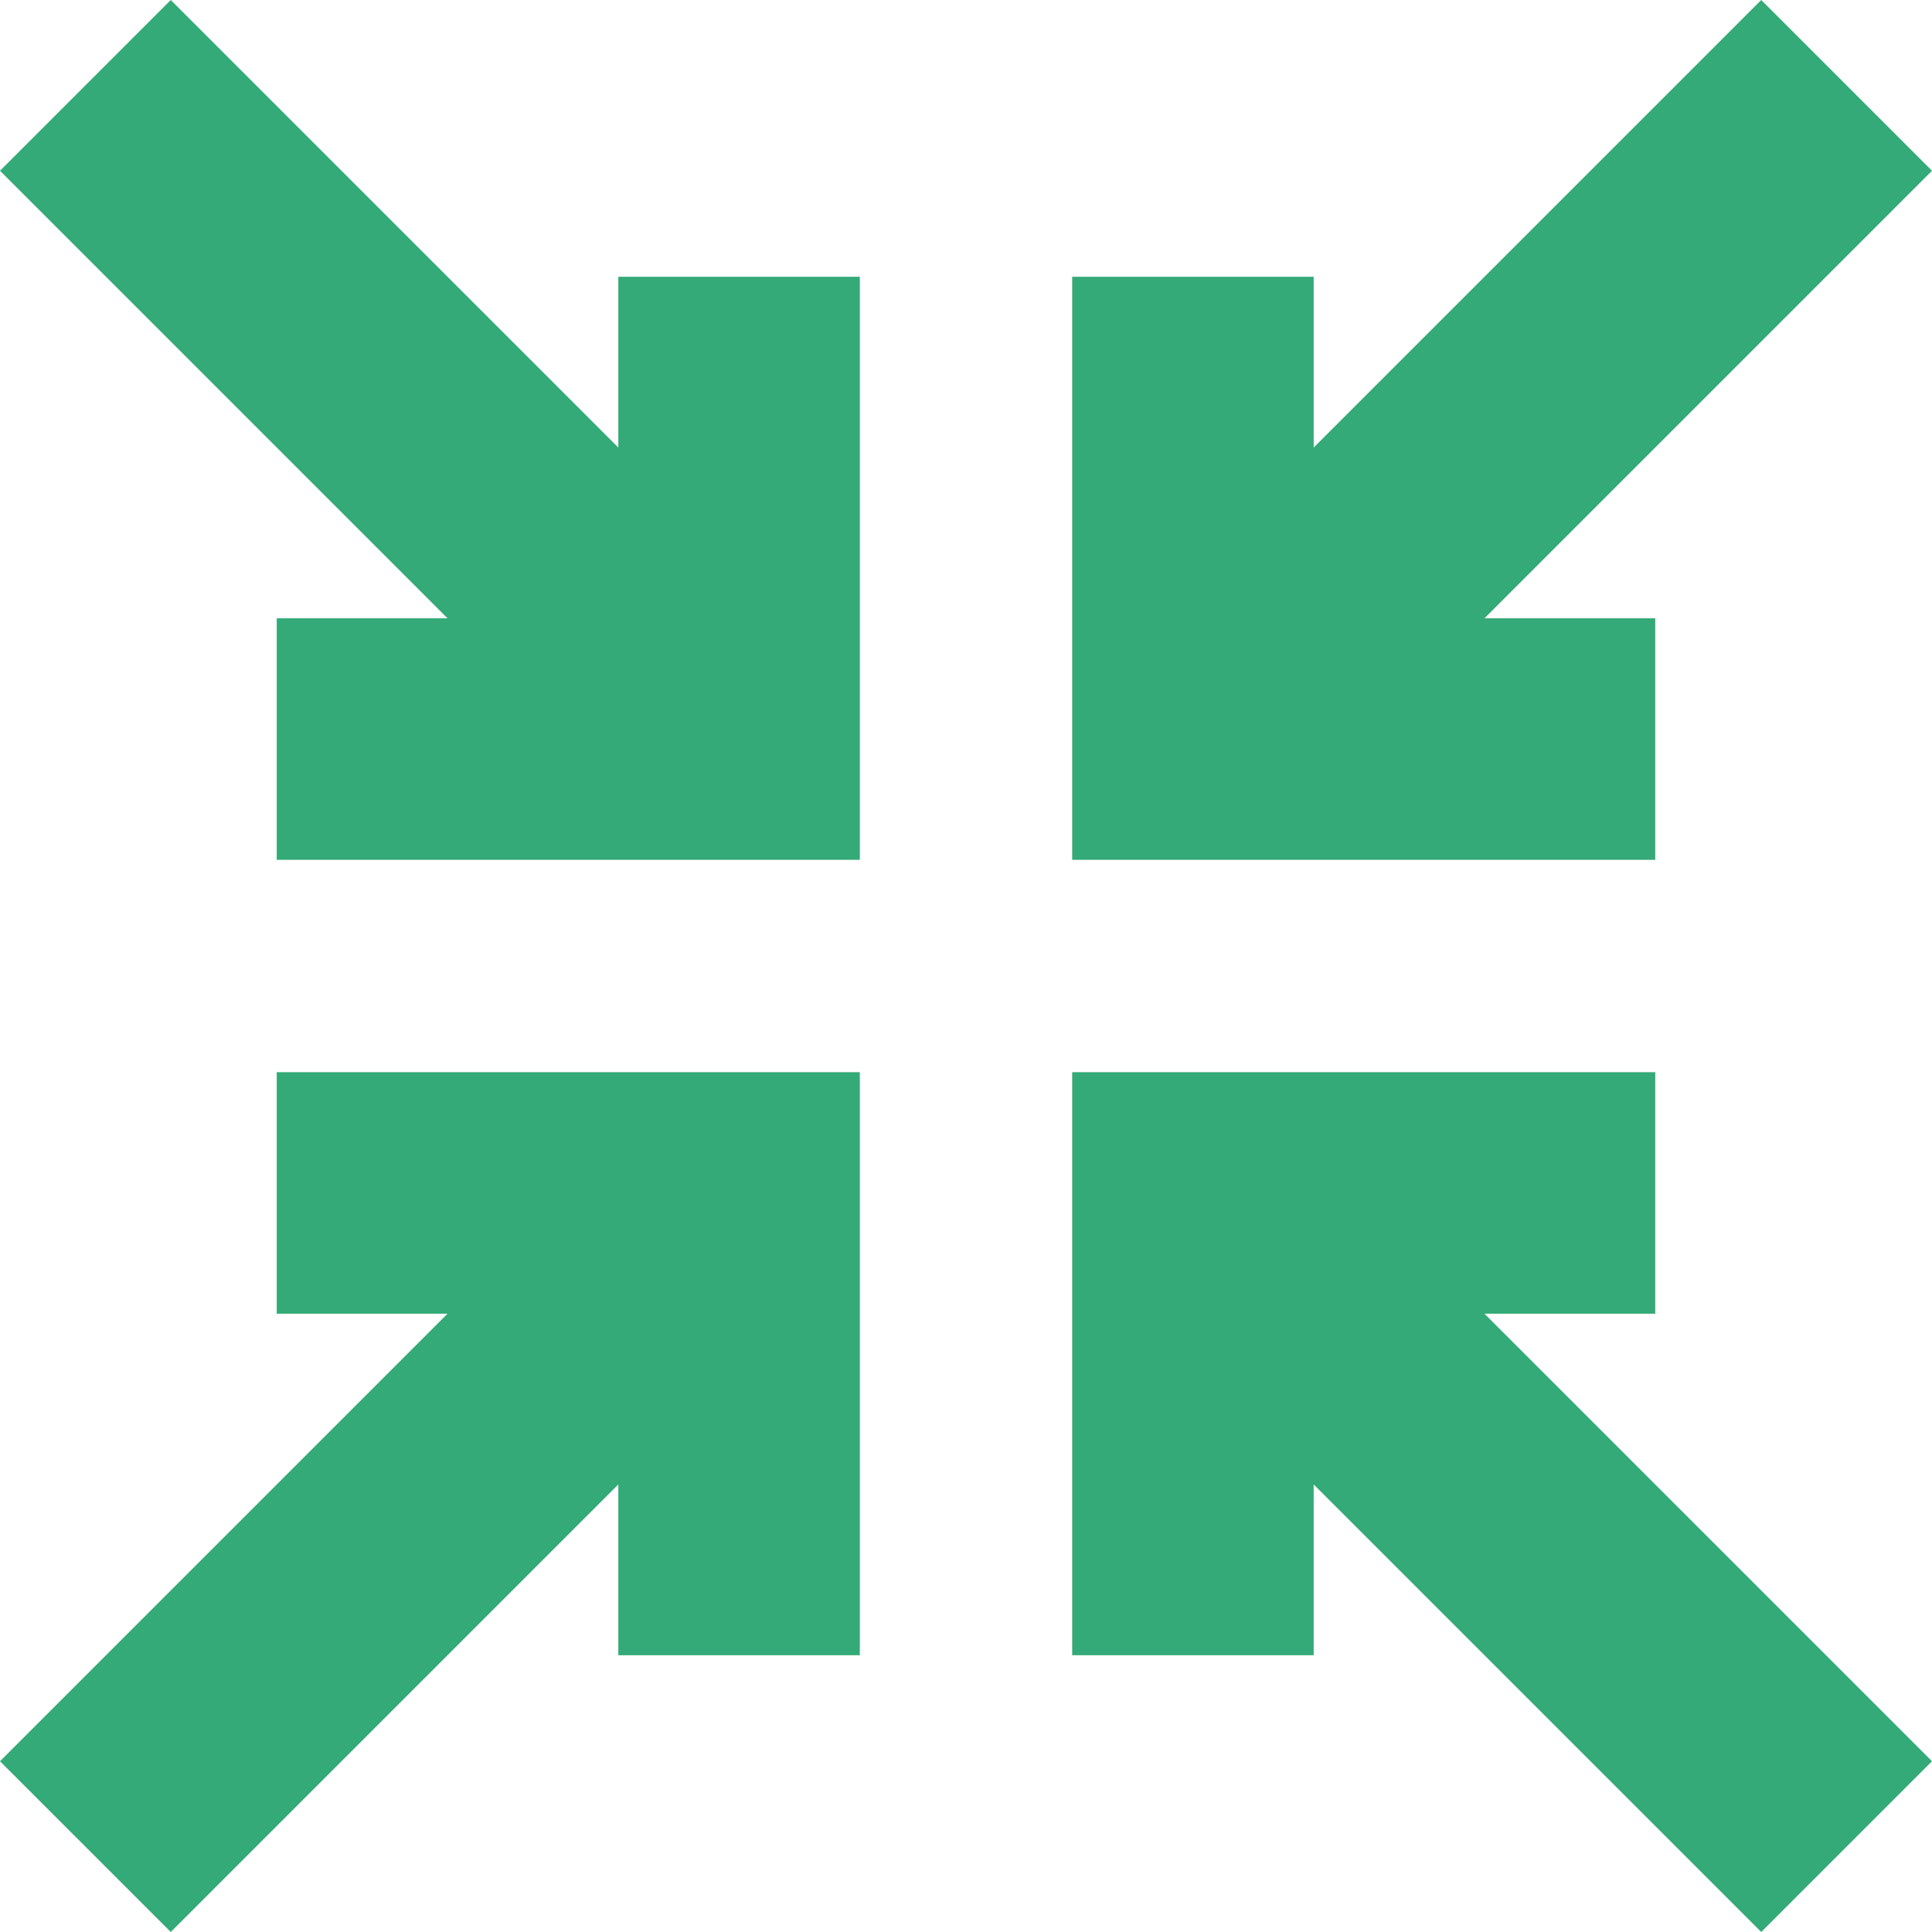
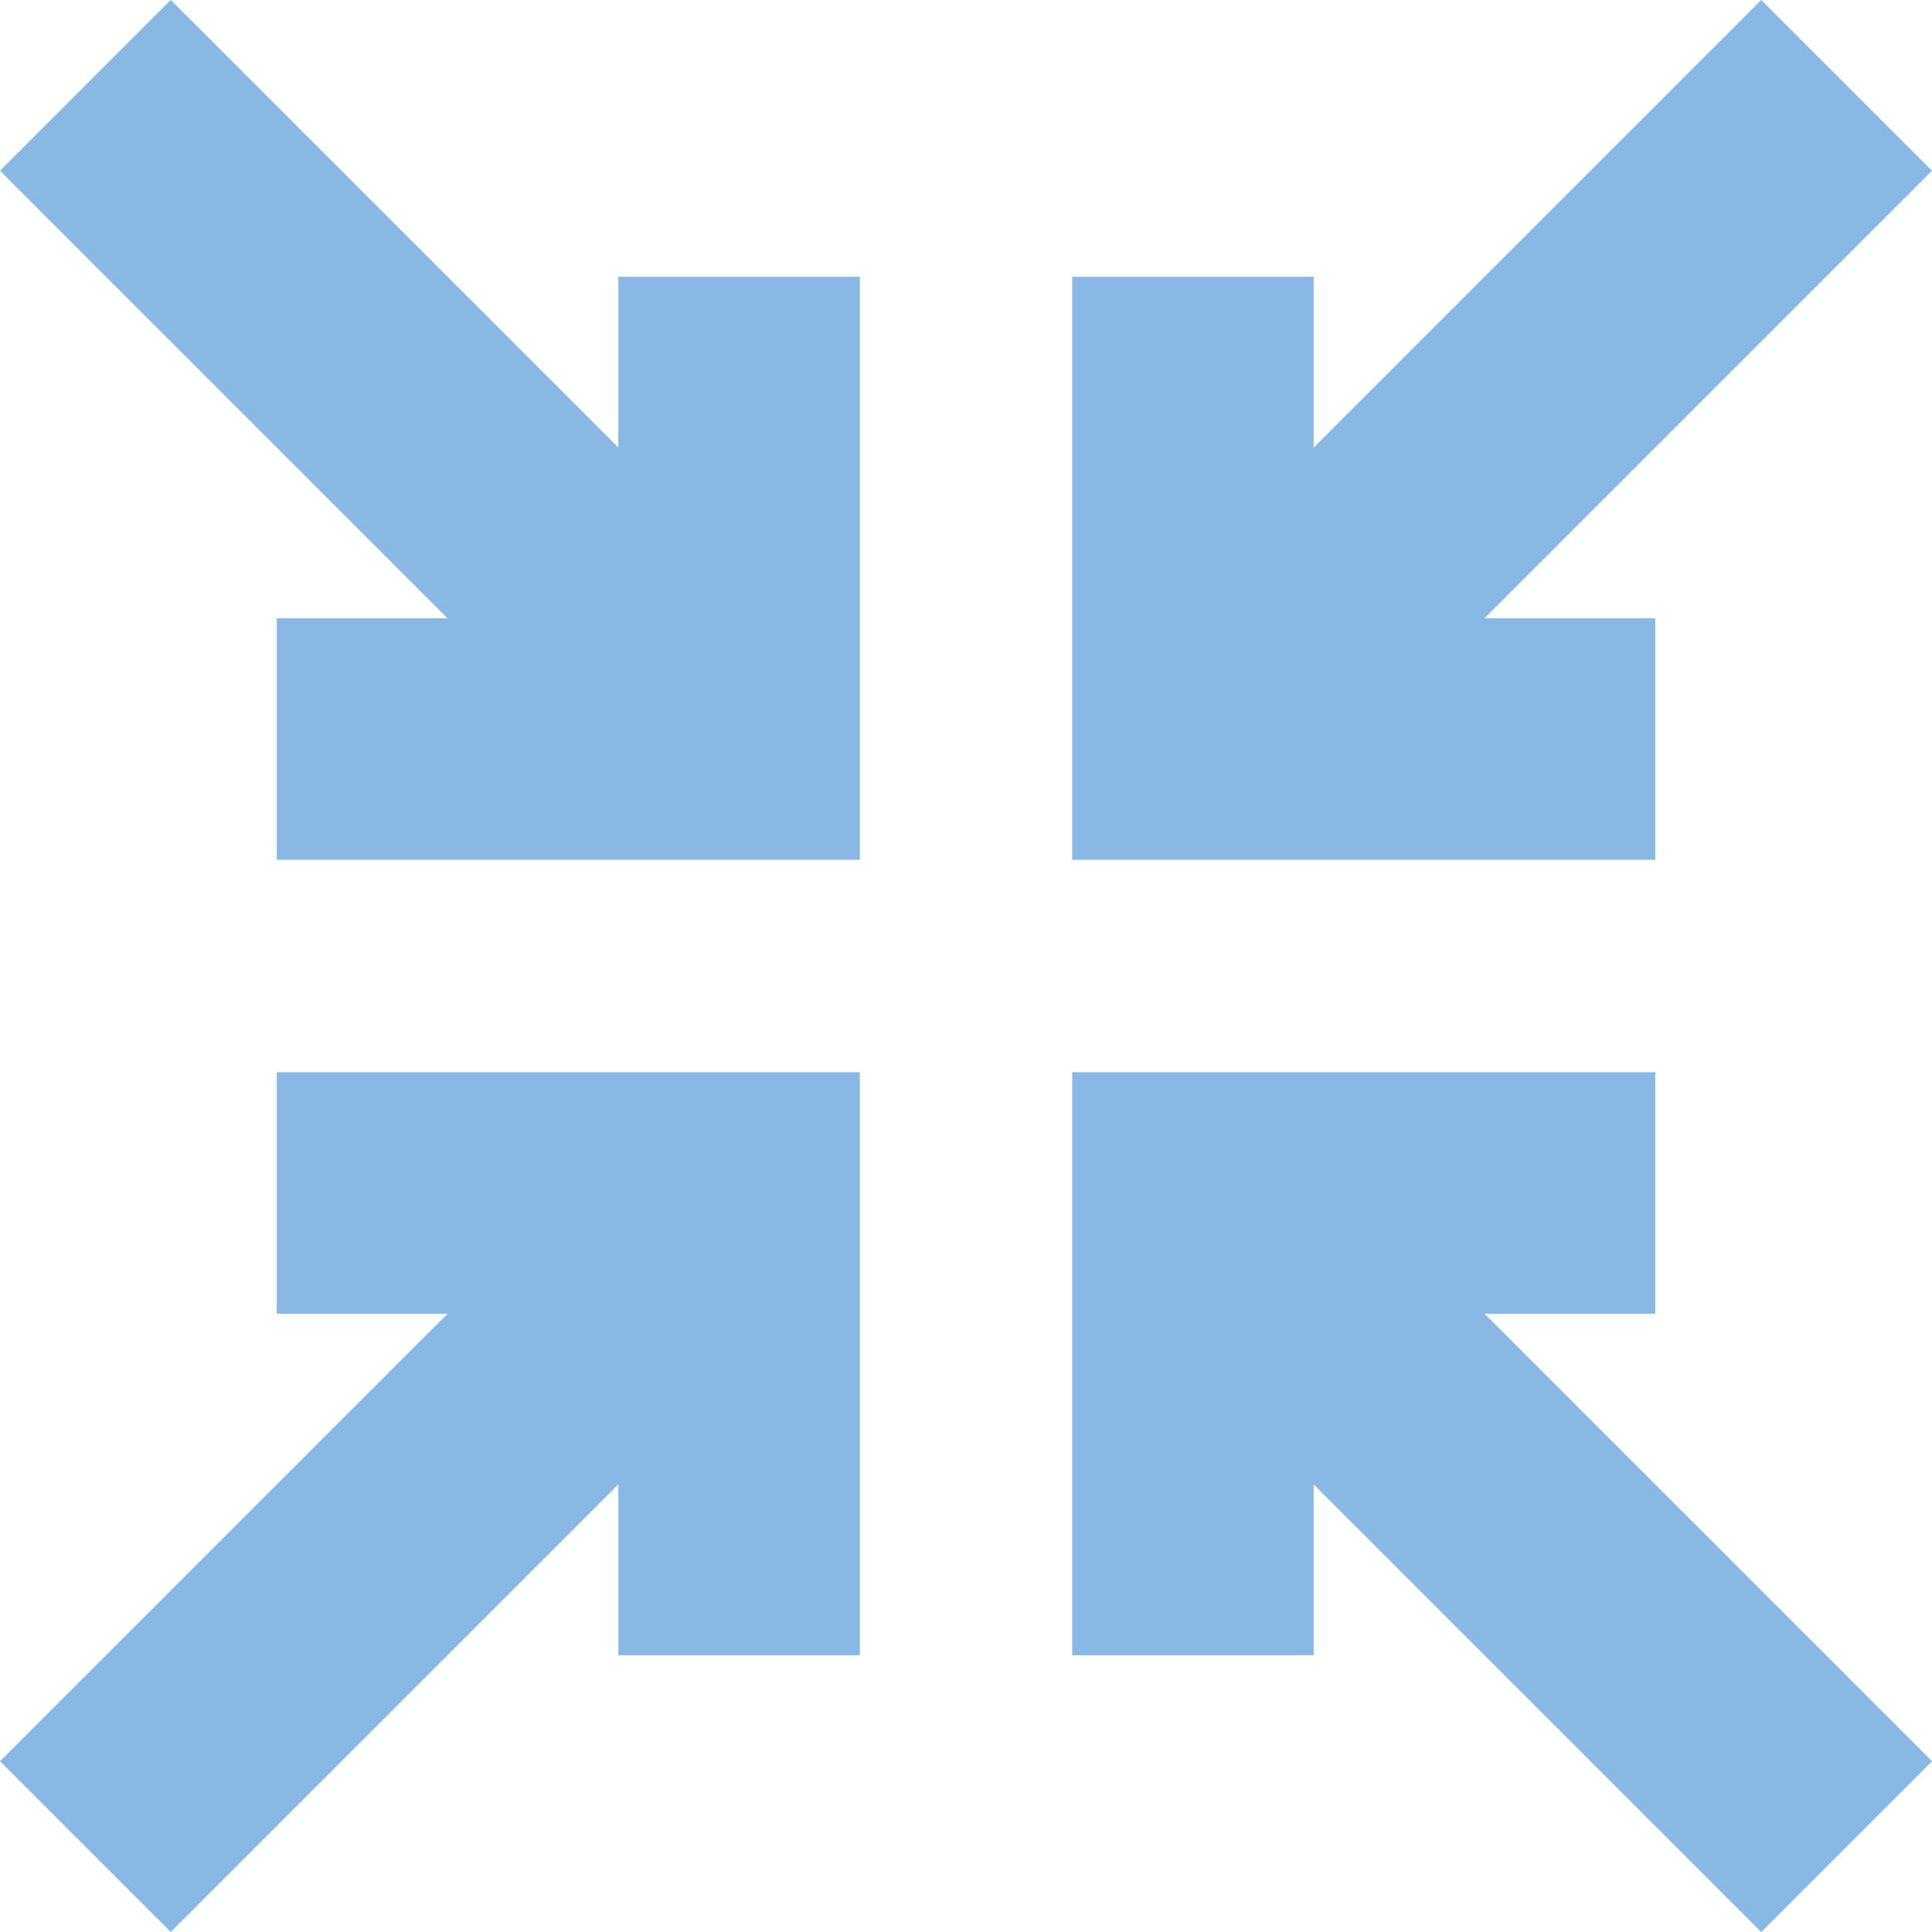
<svg xmlns="http://www.w3.org/2000/svg" id="Layer_1" enable-background="new 0 0 512 512" height="512" viewBox="0 0 512 512" width="512" version="1.1">
  <defs id="defs7" />
-   <path clip-rule="evenodd" d="m73.341 284.14h154.52v154.52h-64v-45.27l-118.611 118.61-45.25-45.25 118.611-118.61h-45.27zm365.318-56.28h-154.52v-154.52h64v45.27l118.611-118.61 45.25 45.25-118.611 118.61h45.27zm-45.27 120.28 118.611 118.61-45.25 45.25-118.611-118.61v45.27h-64v-154.52h154.521v64zm-274.778-184.28-118.611-118.61 45.25-45.25 118.611 118.61v-45.27h64v154.52h-154.52v-64z" fill-rule="evenodd" id="path2" style="fill:#33aa77;fill-opacity:1" />
+   <path clip-rule="evenodd" d="m73.341 284.14h154.52v154.52h-64v-45.27l-118.611 118.61-45.25-45.25 118.611-118.61h-45.27zm365.318-56.28h-154.52v-154.52h64v45.27l118.611-118.61 45.25 45.25-118.611 118.61h45.27zm-45.27 120.28 118.611 118.61-45.25 45.25-118.611-118.61v45.27h-64v-154.52h154.521v64zm-274.778-184.28-118.611-118.61 45.25-45.25 118.611 118.61v-45.27h64v154.52h-154.52v-64z" fill-rule="evenodd" id="path2" style="fill:#88b8e3;fill-opacity:1" />
</svg>
